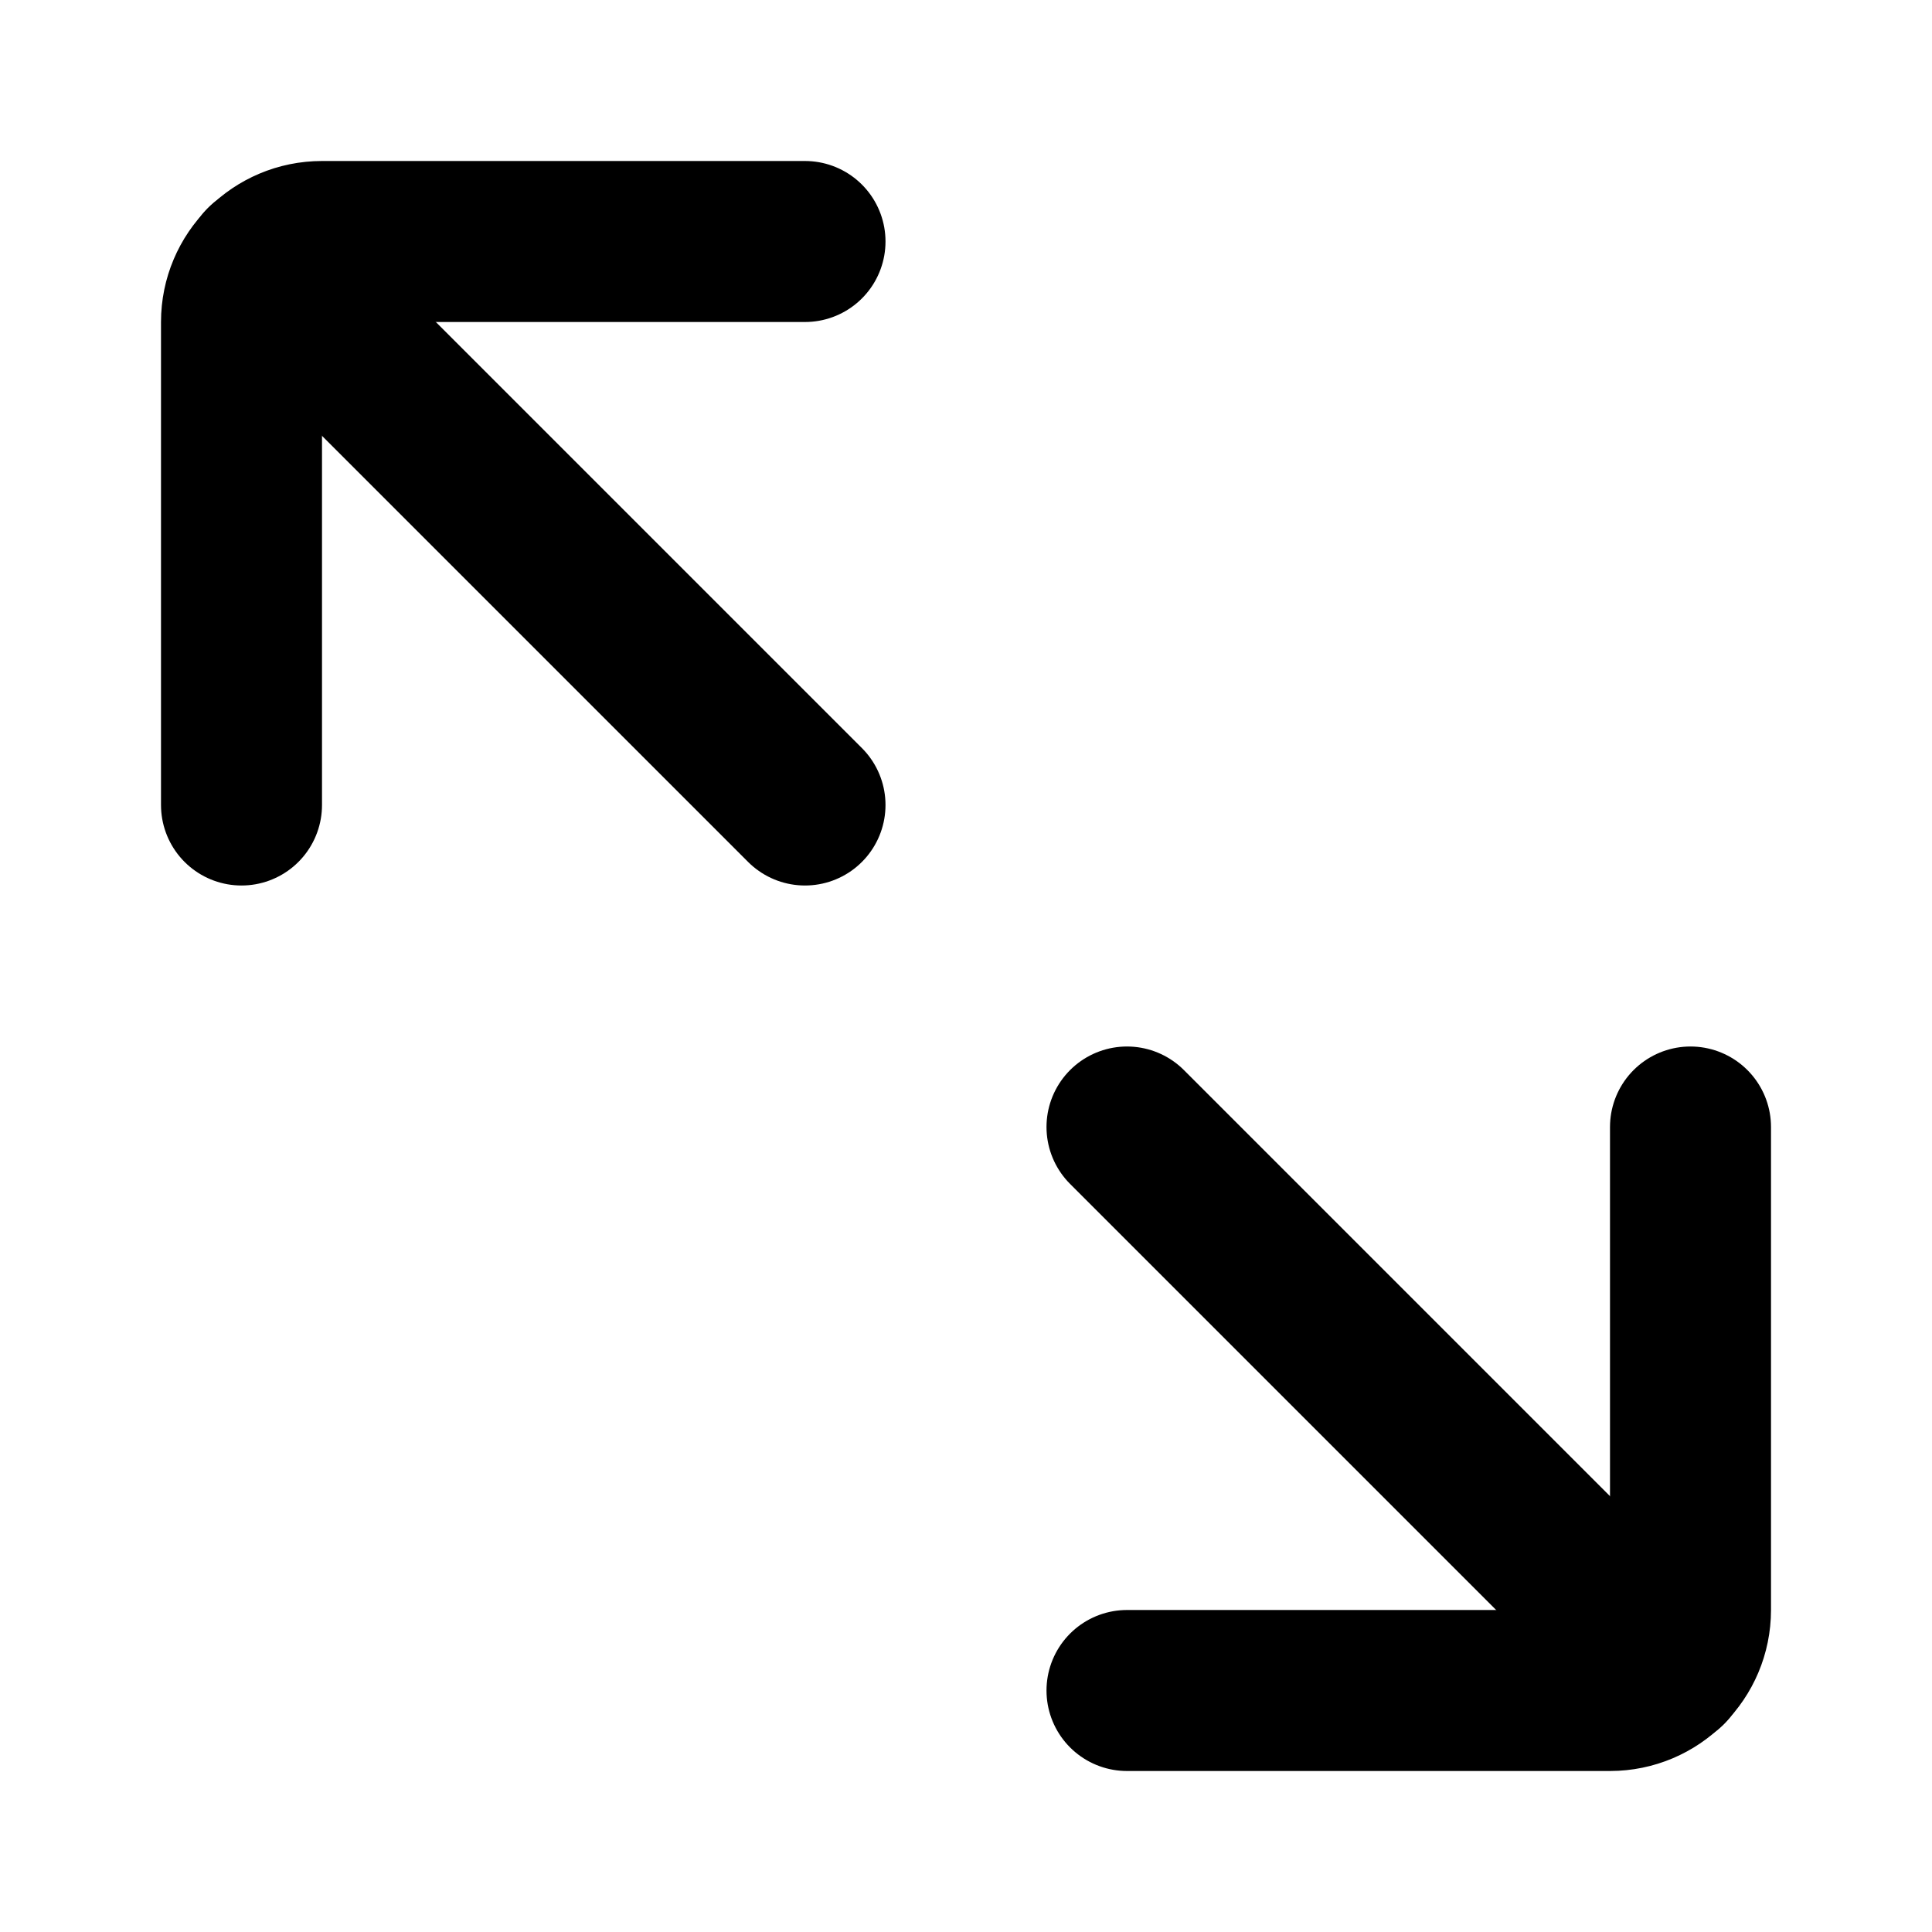
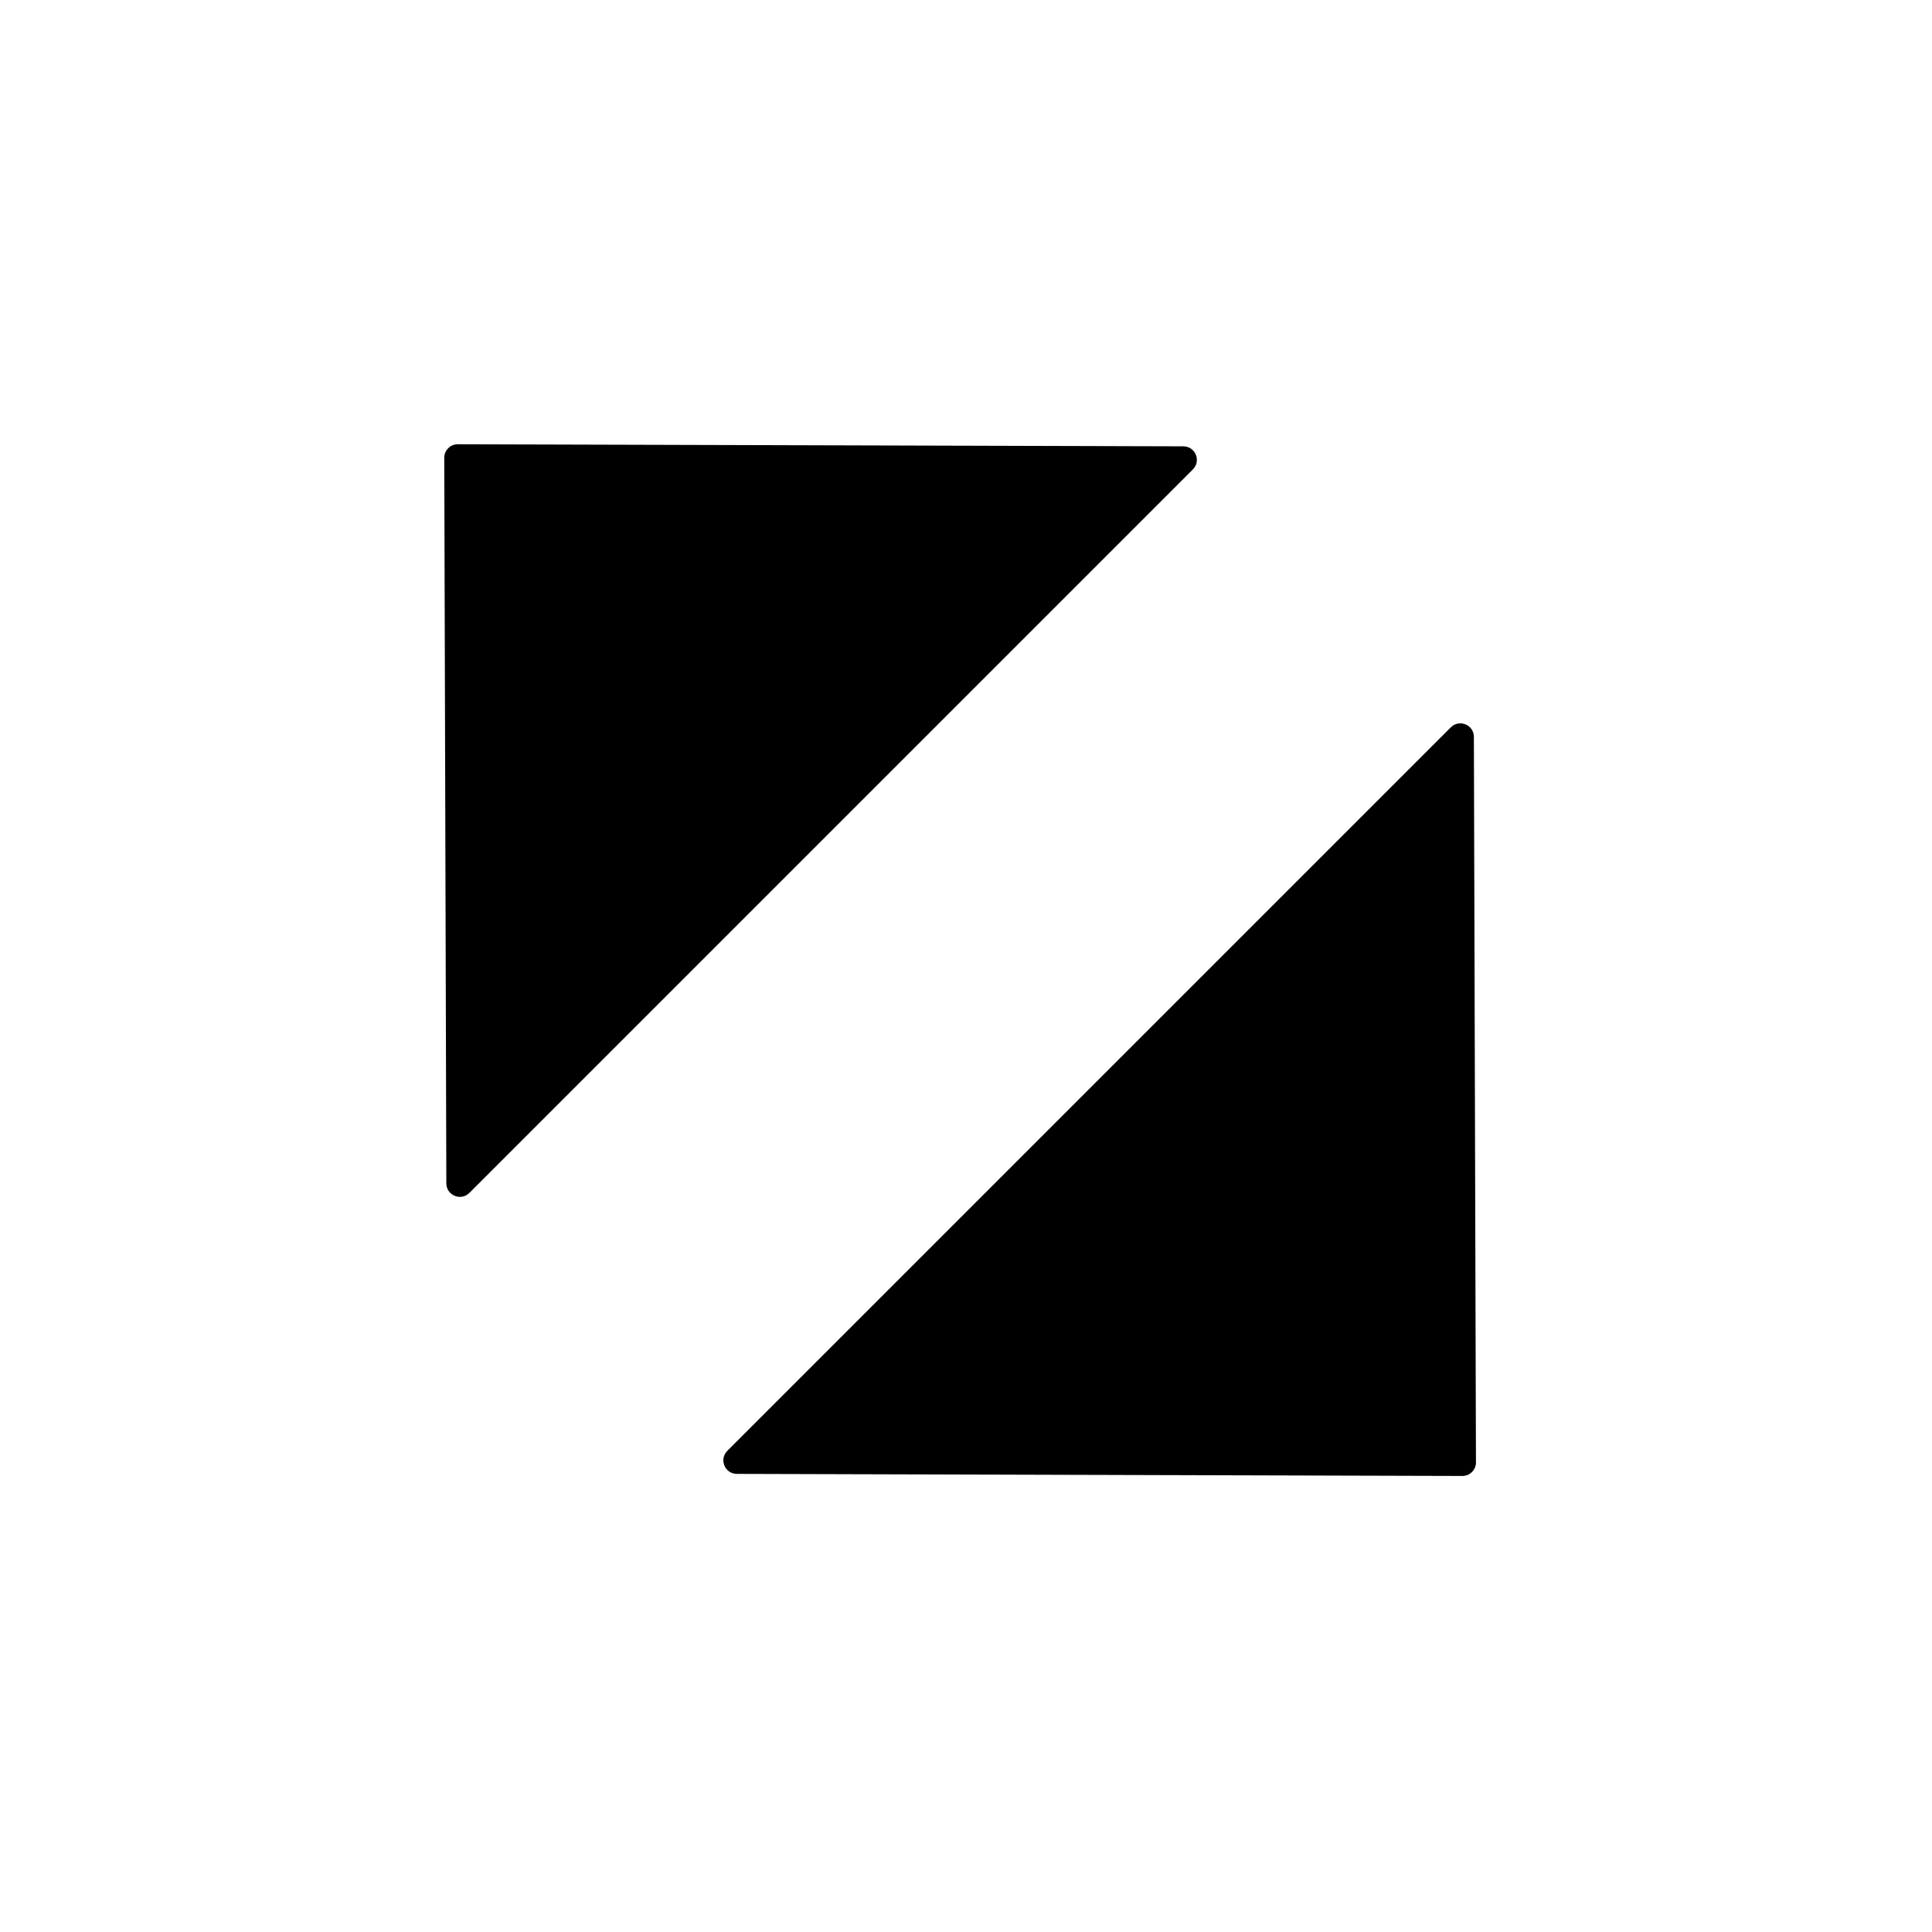
- <svg xmlns="http://www.w3.org/2000/svg" fill="#000000" width="800px" height="800px" viewBox="0 0 24 24" id="maximize-alt" data-name="Flat Line" class="icon flat-line">
-   <path id="primary" d="M10,10,3.29,3.29M20.71,20.71,14,14" style="fill: none; stroke: rgb(0, 0, 0); stroke-linecap: round; stroke-linejoin: round; stroke-width: 2;" />
-   <path id="primary-2" data-name="primary" d="M10,3H4A1,1,0,0,0,3,4v6" style="fill: none; stroke: rgb(0, 0, 0); stroke-linecap: round; stroke-linejoin: round; stroke-width: 2;" />
-   <path id="primary-3" data-name="primary" d="M21,14v6a1,1,0,0,1-1,1H14" style="fill: none; stroke: rgb(0, 0, 0); stroke-linecap: round; stroke-linejoin: round; stroke-width: 2;" />
+ <svg xmlns="http://www.w3.org/2000/svg" width="143" height="143" viewBox="0 0 143 143" fill="none">
+   <path d="M32.883 33.886C32.882 33.332 33.332 32.882 33.886 32.883L87.589 33.036C88.479 33.039 88.922 34.114 88.293 34.743L34.743 88.293C34.114 88.922 33.039 88.479 33.036 87.589L32.883 33.886Z" fill="#000" />
+   <path d="M109.245 108.242C109.247 108.797 108.797 109.247 108.242 109.245L54.539 109.092C53.65 109.09 53.206 108.014 53.835 107.385L107.385 53.835C108.014 53.206 109.09 53.65 109.092 54.539L109.245 108.242Z" fill="#000" />
</svg>
